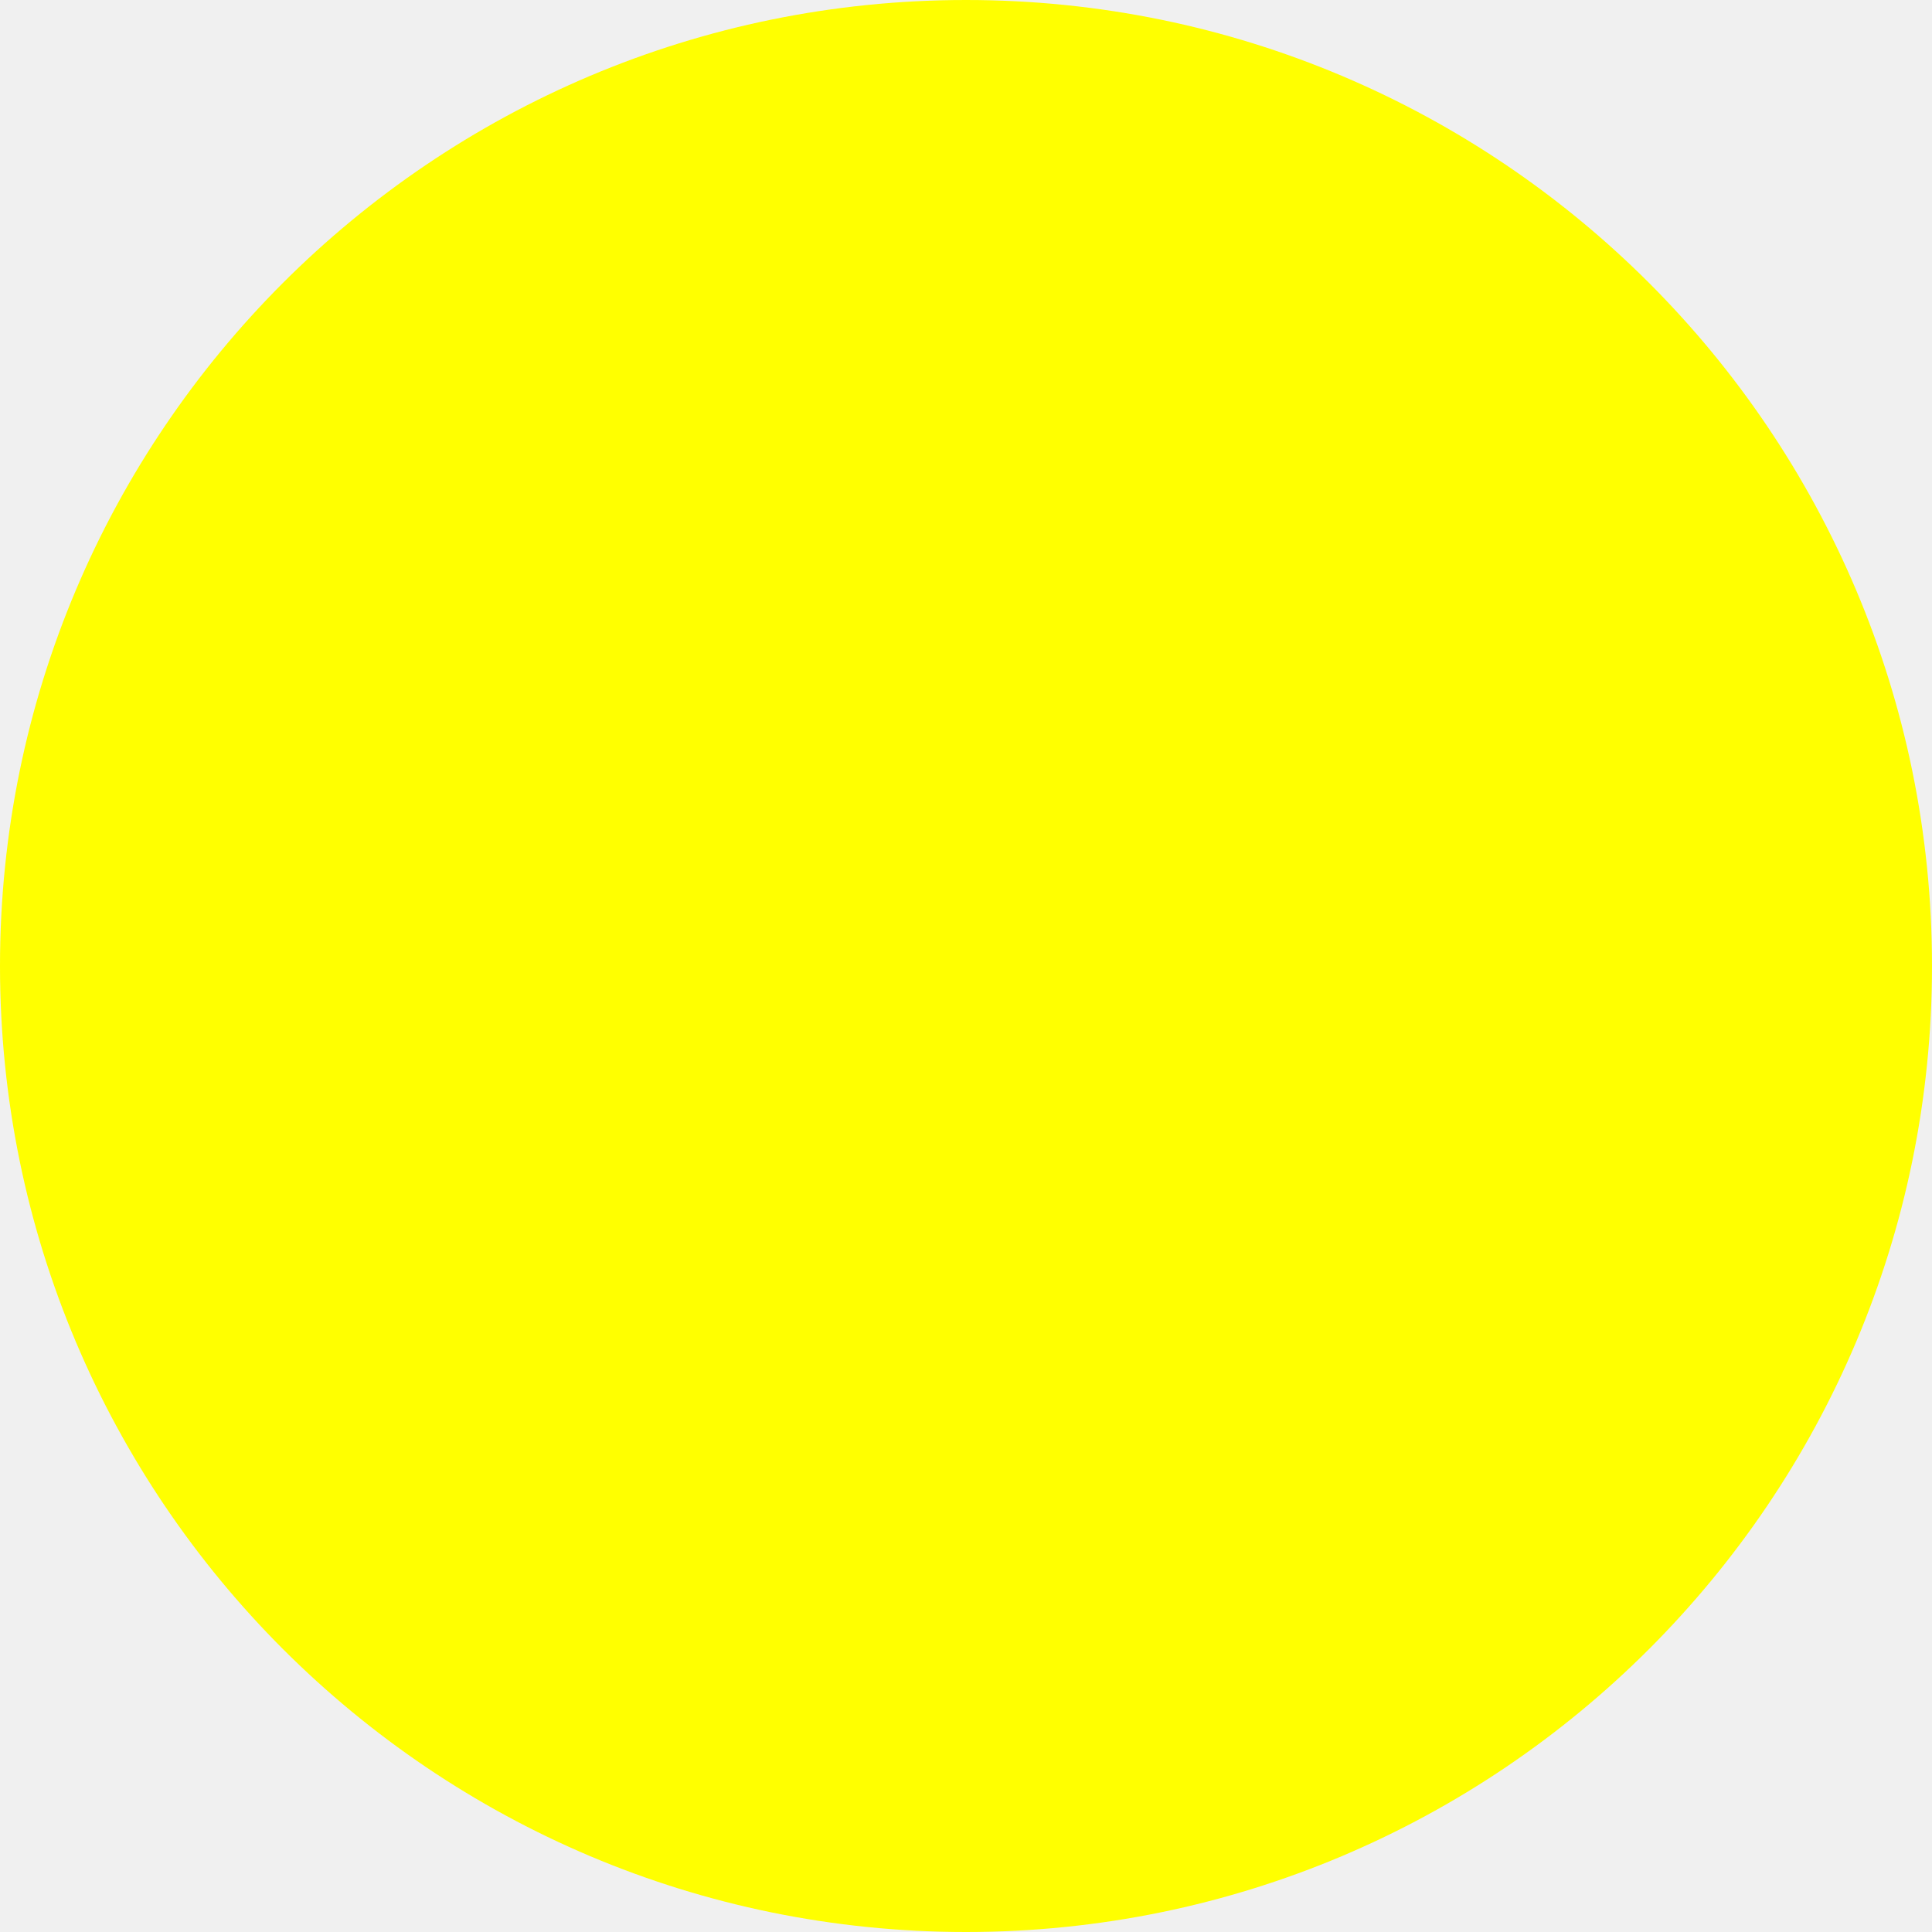
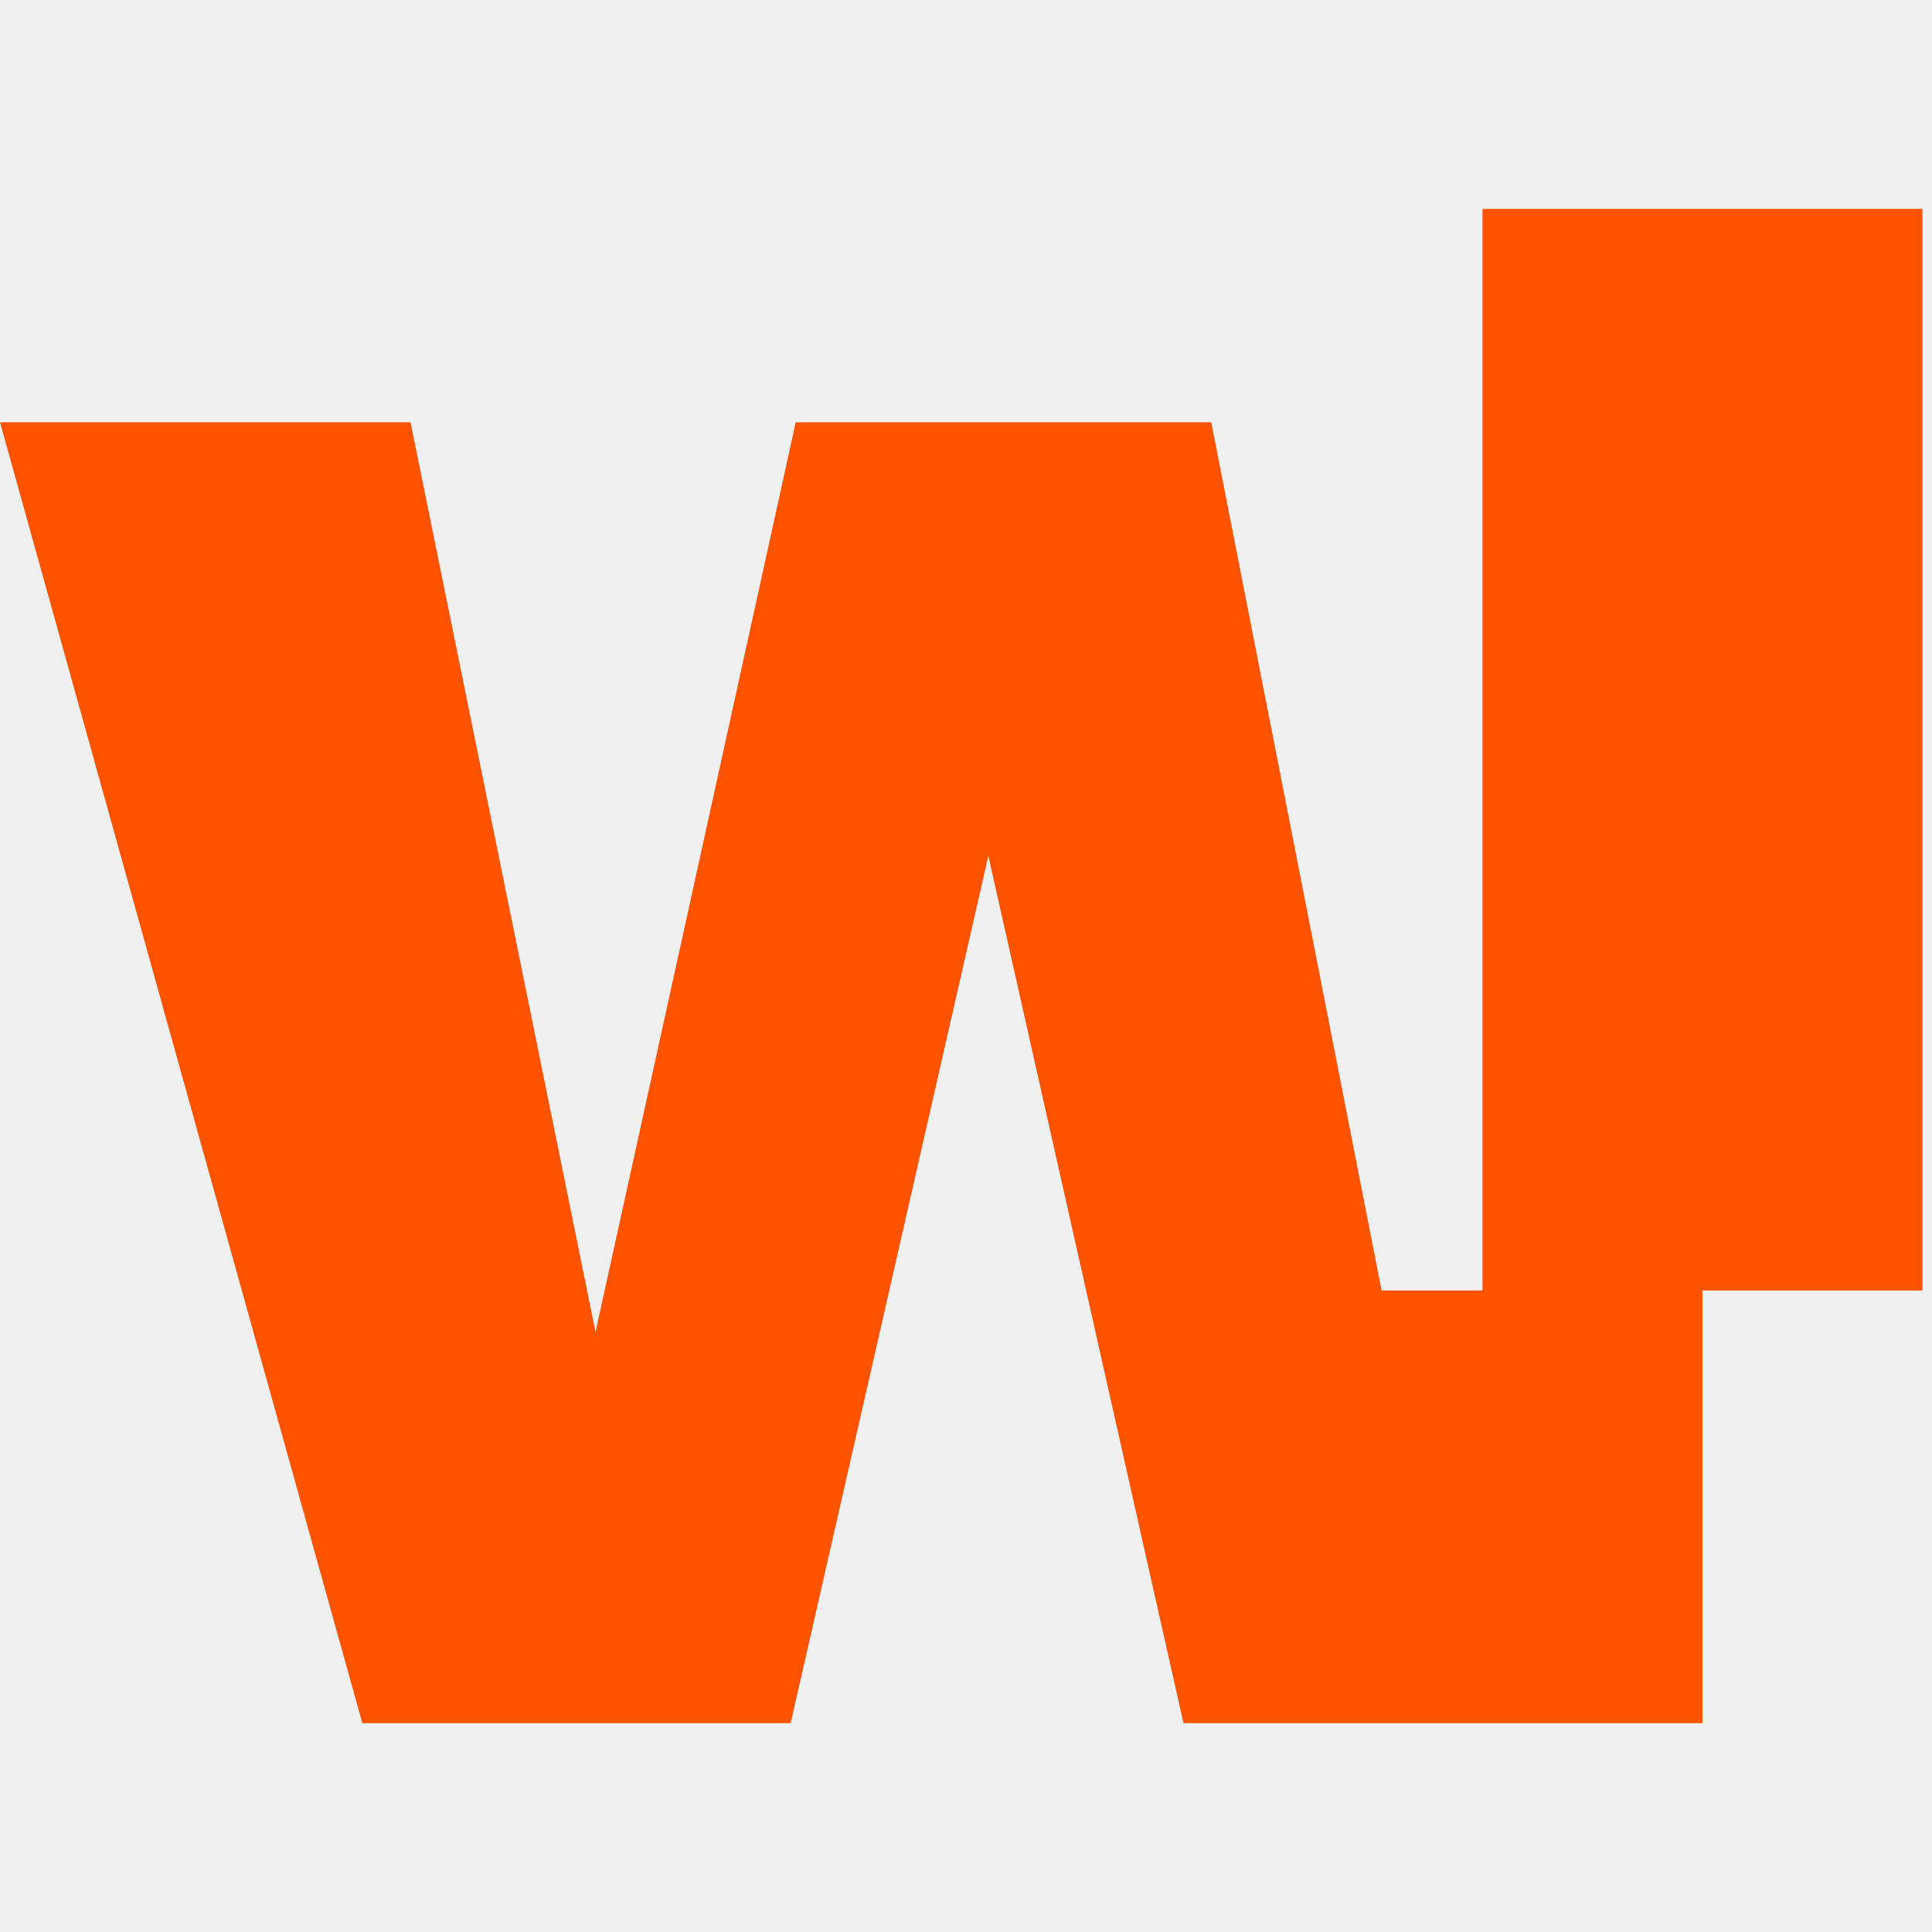
- <svg xmlns="http://www.w3.org/2000/svg" width="100" height="100" viewBox="0 0 100 100" fill="none">
-   <g clip-path="url(#clip0_66_50)">
-     <circle cx="50" cy="50" r="50" fill="#FFFF00" />
-   </g>
-   <defs>
-     <clipPath id="clip0_66_50">
-       <rect width="100" height="100" fill="white" />
-     </clipPath>
-   </defs>
+ <svg xmlns="http://www.w3.org/2000/svg" width="37" height="37" viewBox="0 0 37 37" fill="none">
+   <path d="M28.392 4V24.714H26.459L23.197 8.087H15.239L11.405 25.508L7.862 8.087H0L6.939 33H15.142L18.928 16.391L22.665 33H32.603V24.714H36.817V4H28.392Z" fill="#FF5300" />
</svg>
